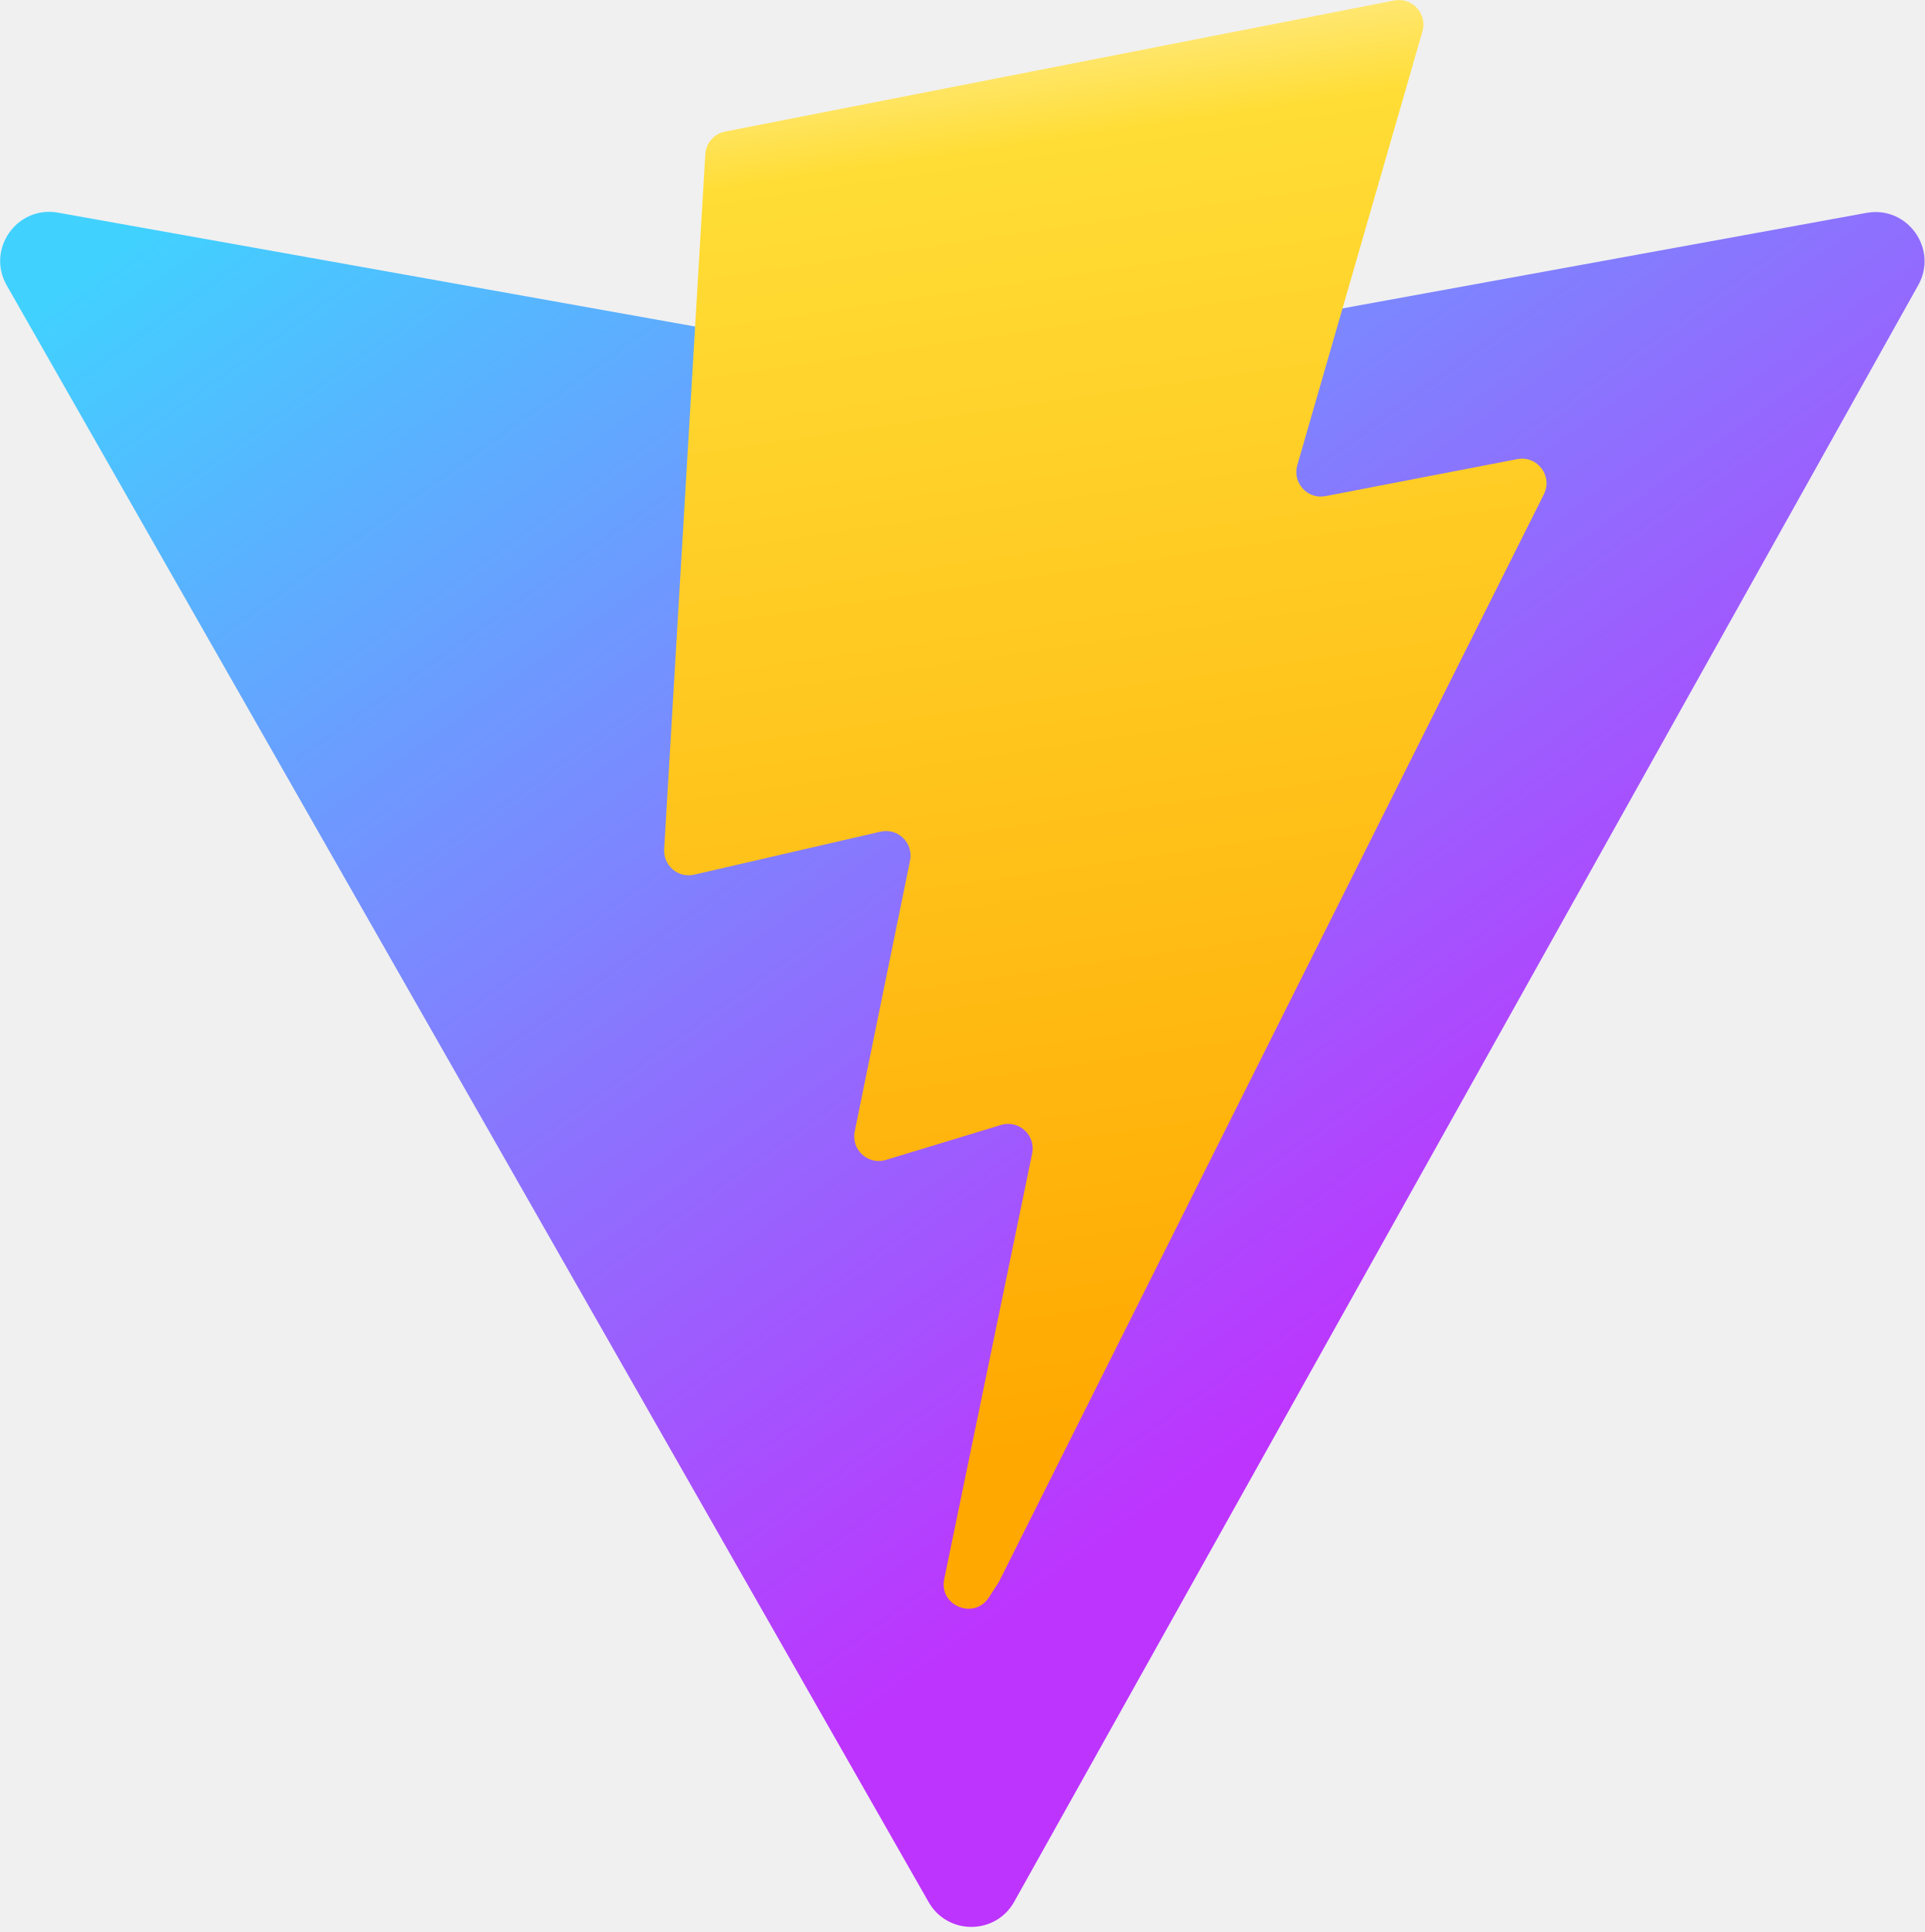
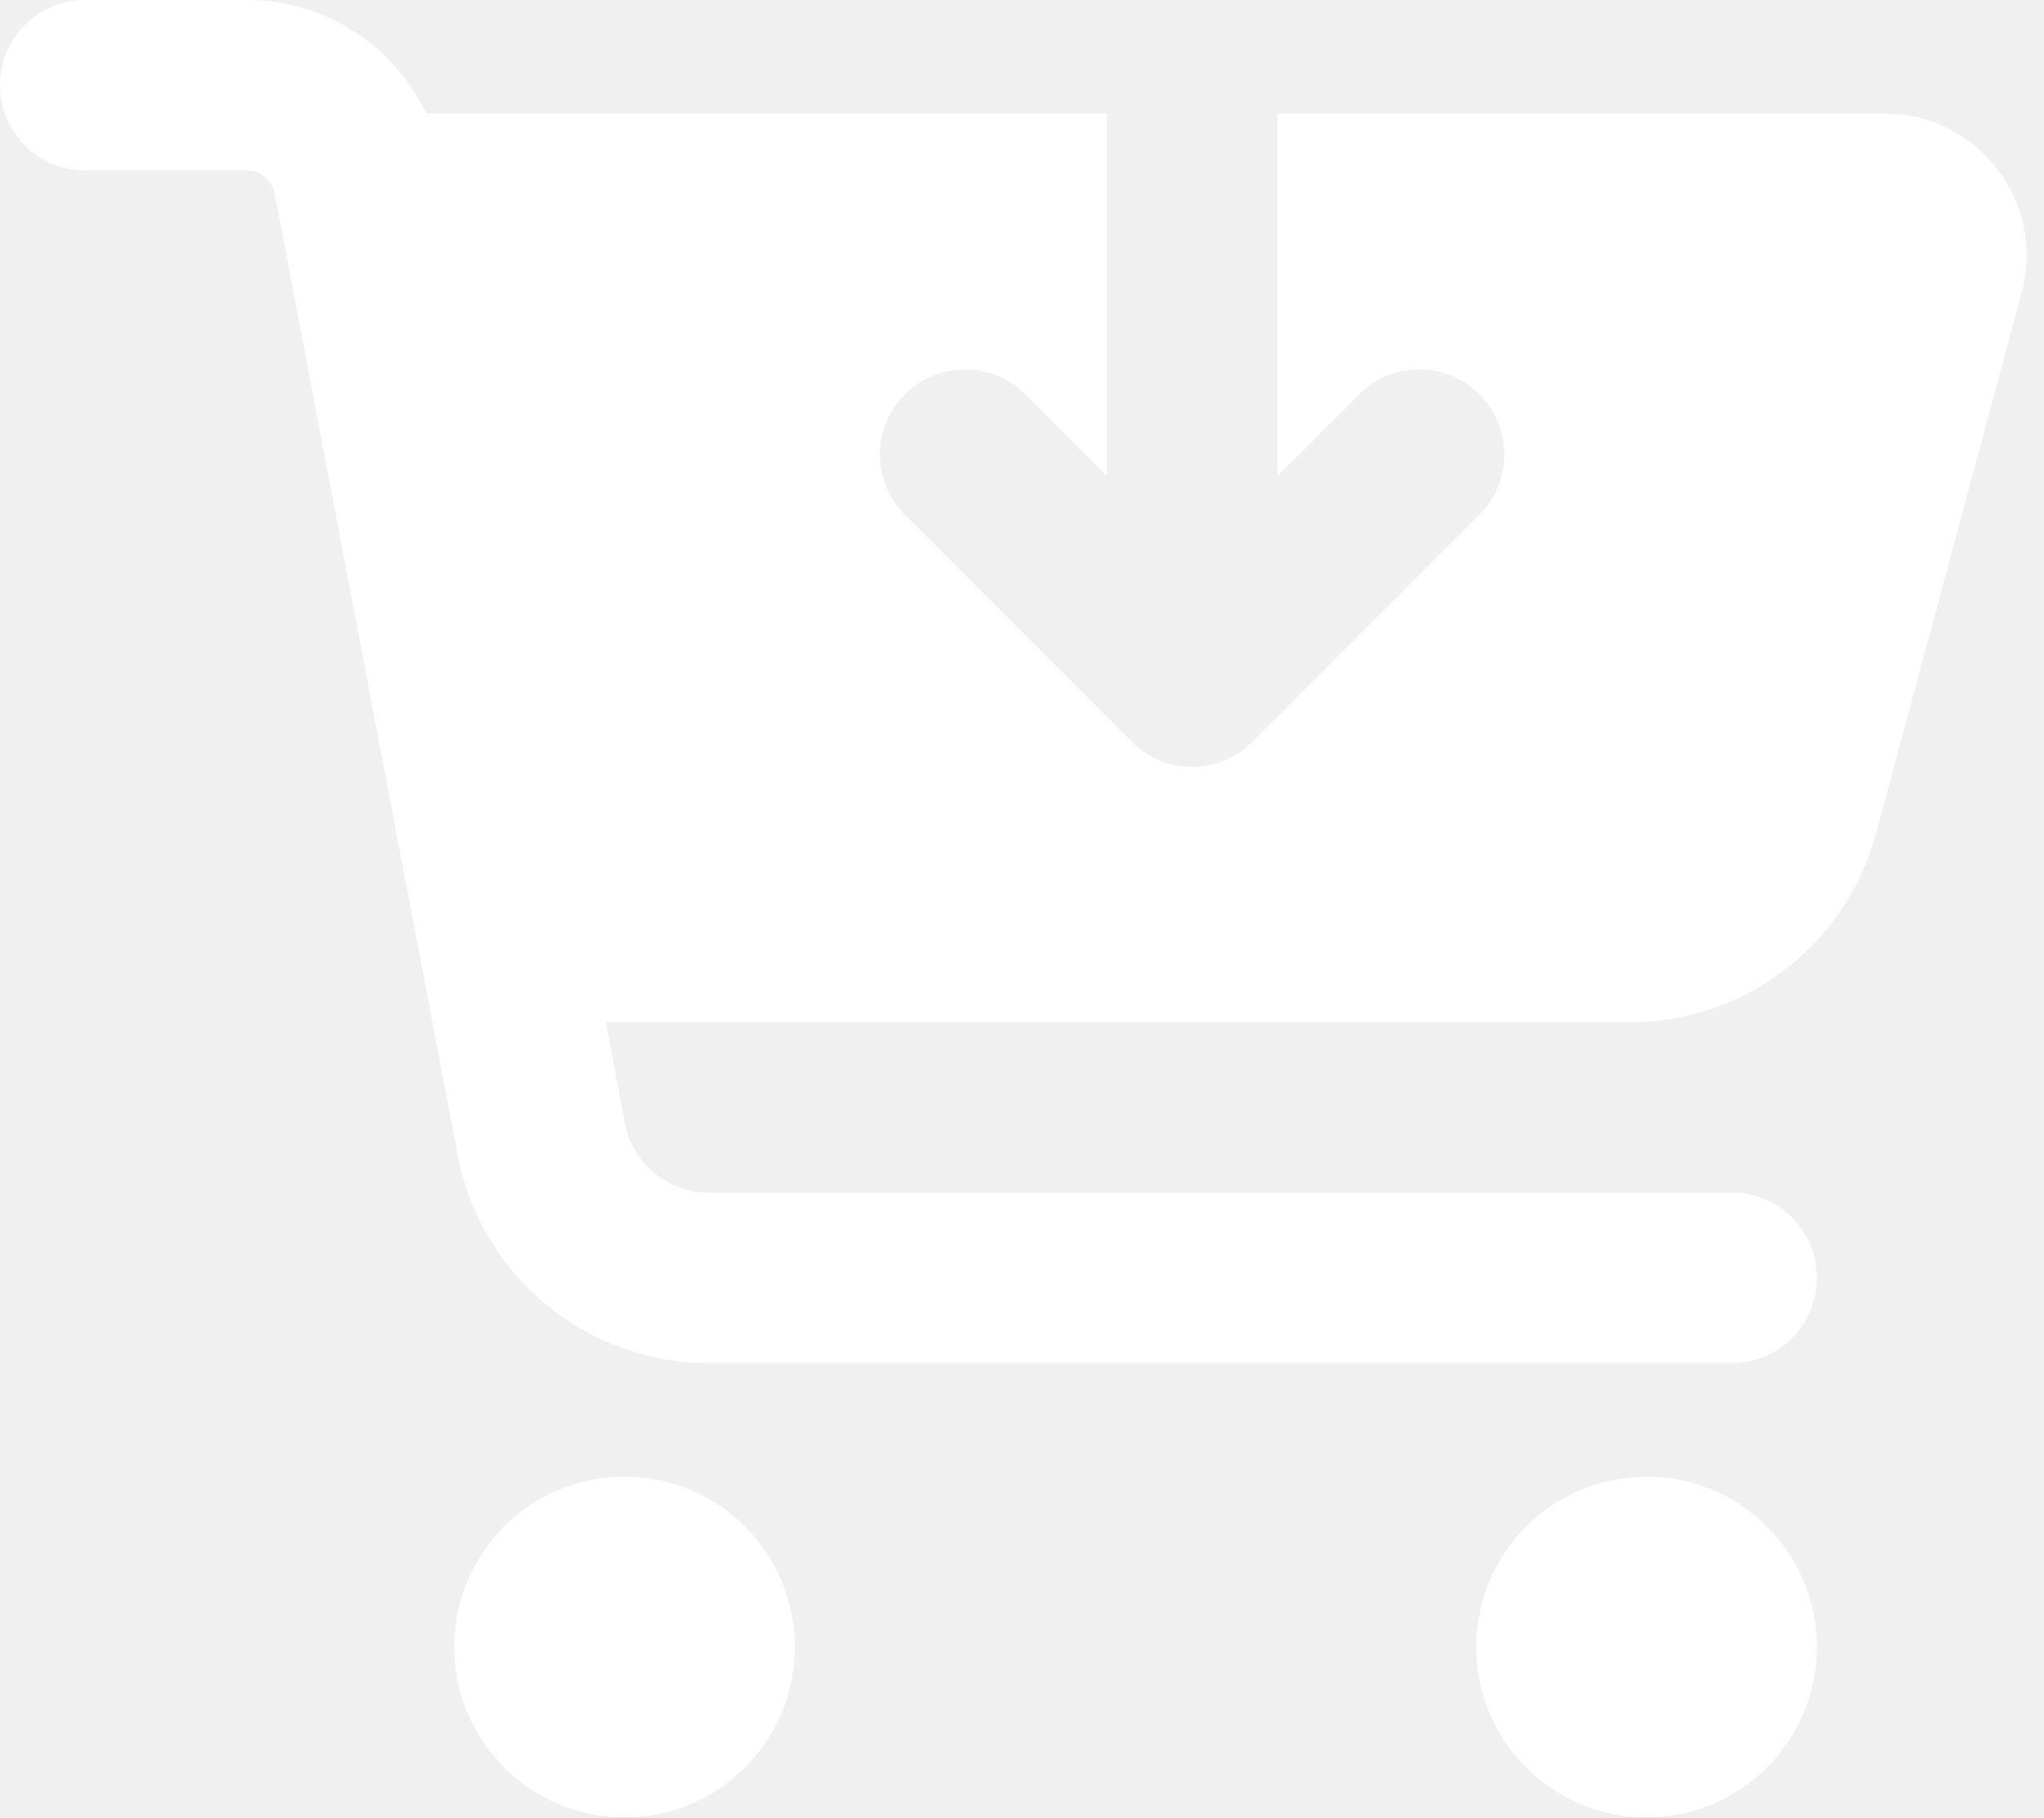
- <svg xmlns="http://www.w3.org/2000/svg" aria-hidden="true" role="img" class="iconify iconify--logos" width="31.88" height="32" preserveAspectRatio="xMidYMid meet" viewBox="0 0 256 257">
-   <defs>
-     <linearGradient id="IconifyId1813088fe1fbc01fb466" x1="-.828%" x2="57.636%" y1="7.652%" y2="78.411%">
-       <stop offset="0%" stop-color="#41D1FF" />
-       <stop offset="100%" stop-color="#BD34FE" />
-     </linearGradient>
-     <linearGradient id="IconifyId1813088fe1fbc01fb467" x1="43.376%" x2="50.316%" y1="2.242%" y2="89.03%">
-       <stop offset="0%" stop-color="#FFEA83" />
-       <stop offset="8.333%" stop-color="#FFDD35" />
-       <stop offset="100%" stop-color="#FFA800" />
-     </linearGradient>
-   </defs>
-   <path fill="url(#IconifyId1813088fe1fbc01fb466)" d="M255.153 37.938L134.897 252.976c-2.483 4.44-8.862 4.466-11.382.048L.875 37.958c-2.746-4.814 1.371-10.646 6.827-9.67l120.385 21.517a6.537 6.537 0 0 0 2.322-.004l117.867-21.483c5.438-.991 9.574 4.796 6.877 9.62Z" />
-   <path fill="url(#IconifyId1813088fe1fbc01fb467)" d="M185.432.063L96.44 17.501a3.268 3.268 0 0 0-2.634 3.014l-5.474 92.456a3.268 3.268 0 0 0 3.997 3.378l24.777-5.718c2.318-.535 4.413 1.507 3.936 3.838l-7.361 36.047c-.495 2.426 1.782 4.5 4.151 3.78l15.304-4.649c2.372-.72 4.652 1.36 4.15 3.788l-11.698 56.621c-.732 3.542 3.979 5.473 5.943 2.437l1.313-2.028l72.516-144.72c1.215-2.423-.88-5.186-3.54-4.672l-25.505 4.922c-2.396.462-4.435-1.77-3.759-4.114l16.646-57.705c.677-2.35-1.37-4.583-3.769-4.113Z" />
+ <svg xmlns="http://www.w3.org/2000/svg" viewBox="0 0 576 512">
+   <path fill="white" d="M24 0C10.7 0 0 10.7 0 24S10.7 48 24 48H69.5c3.8 0 7.1 2.7 7.9 6.5l51.6 271c6.5 34 36.2 58.5 70.7 58.5H488c13.3 0 24-10.7 24-24s-10.7-24-24-24H199.7c-11.5 0-21.4-8.2-23.6-19.5L170.7 288H459.2c32.6 0 61.1-21.8 69.5-53.3l41-152.3C576.6 57 557.4 32 531.1 32H360V134.1l23-23c9.4-9.4 24.6-9.4 33.9 0s9.4 24.6 0 33.9l-64 64c-9.4 9.4-24.6 9.4-33.9 0l-64-64c-9.4-9.4-9.4-24.6 0-33.9s24.6-9.4 33.9 0l23 23V32H120.1C111 12.8 91.6 0 69.5 0H24zM176 512a48 48 0 1 0 0-96 48 48 0 1 0 0 96zm336-48a48 48 0 1 0 -96 0 48 48 0 1 0 96 0z" />
</svg>
